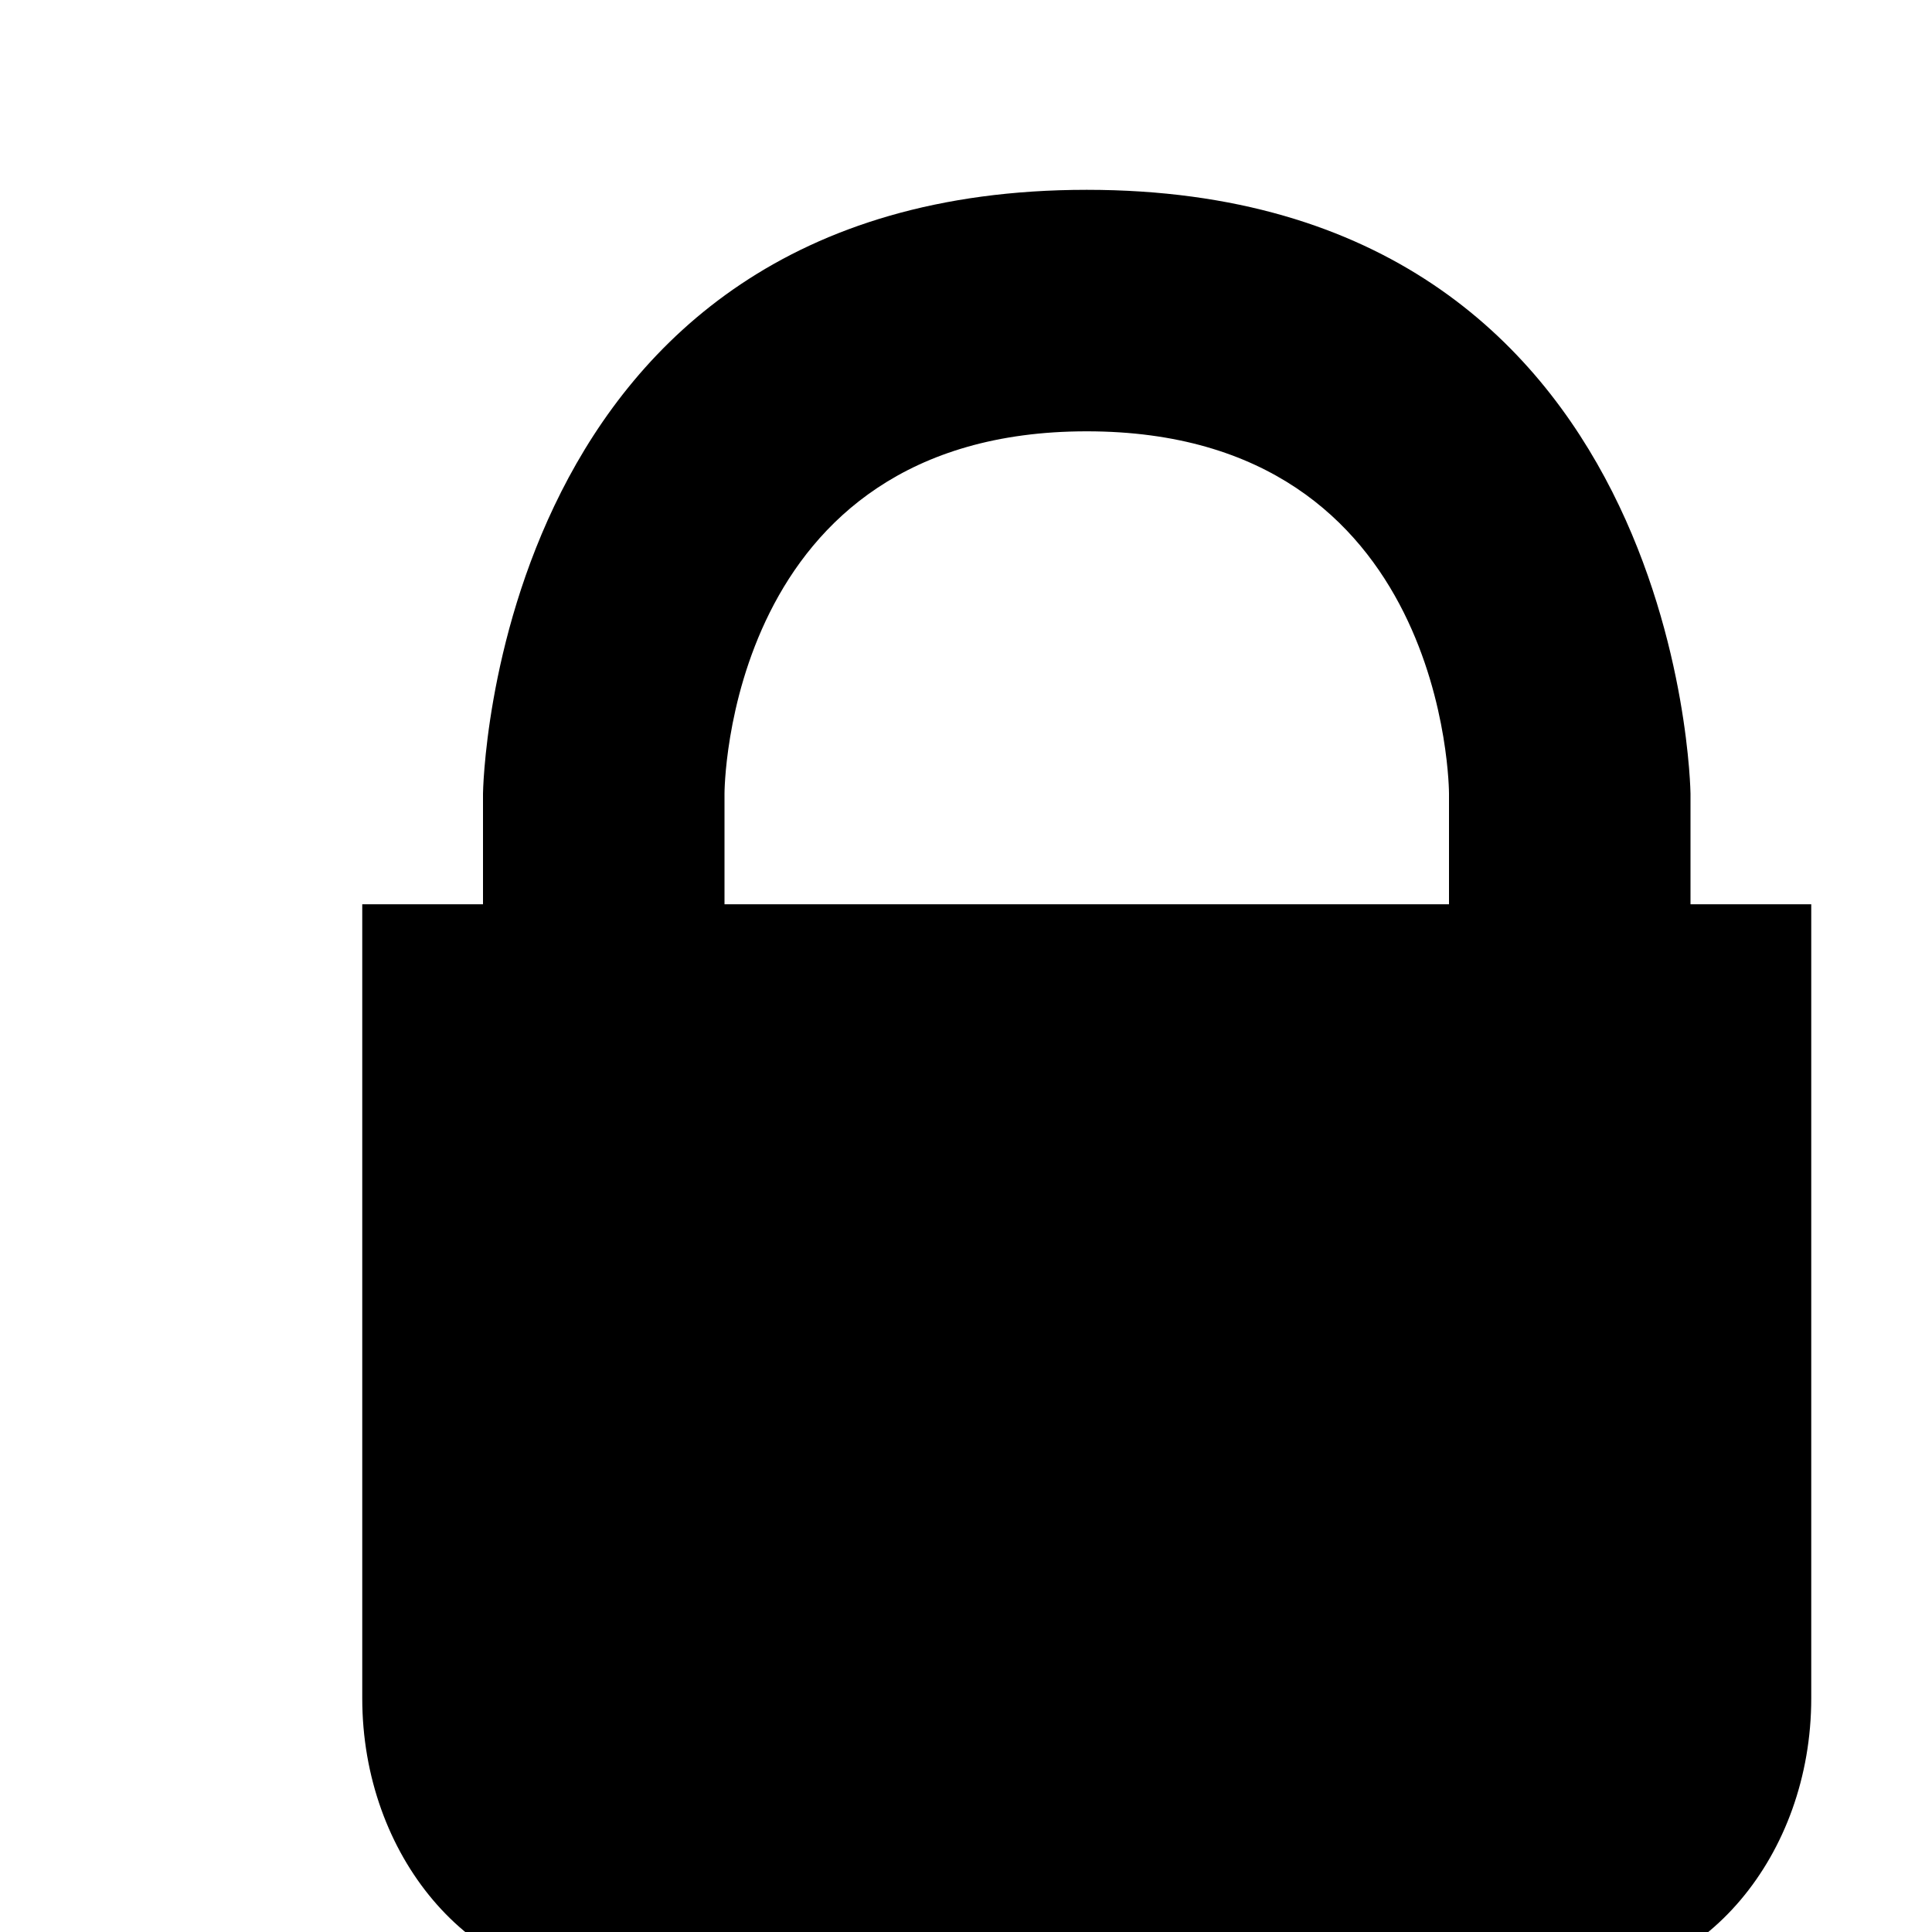
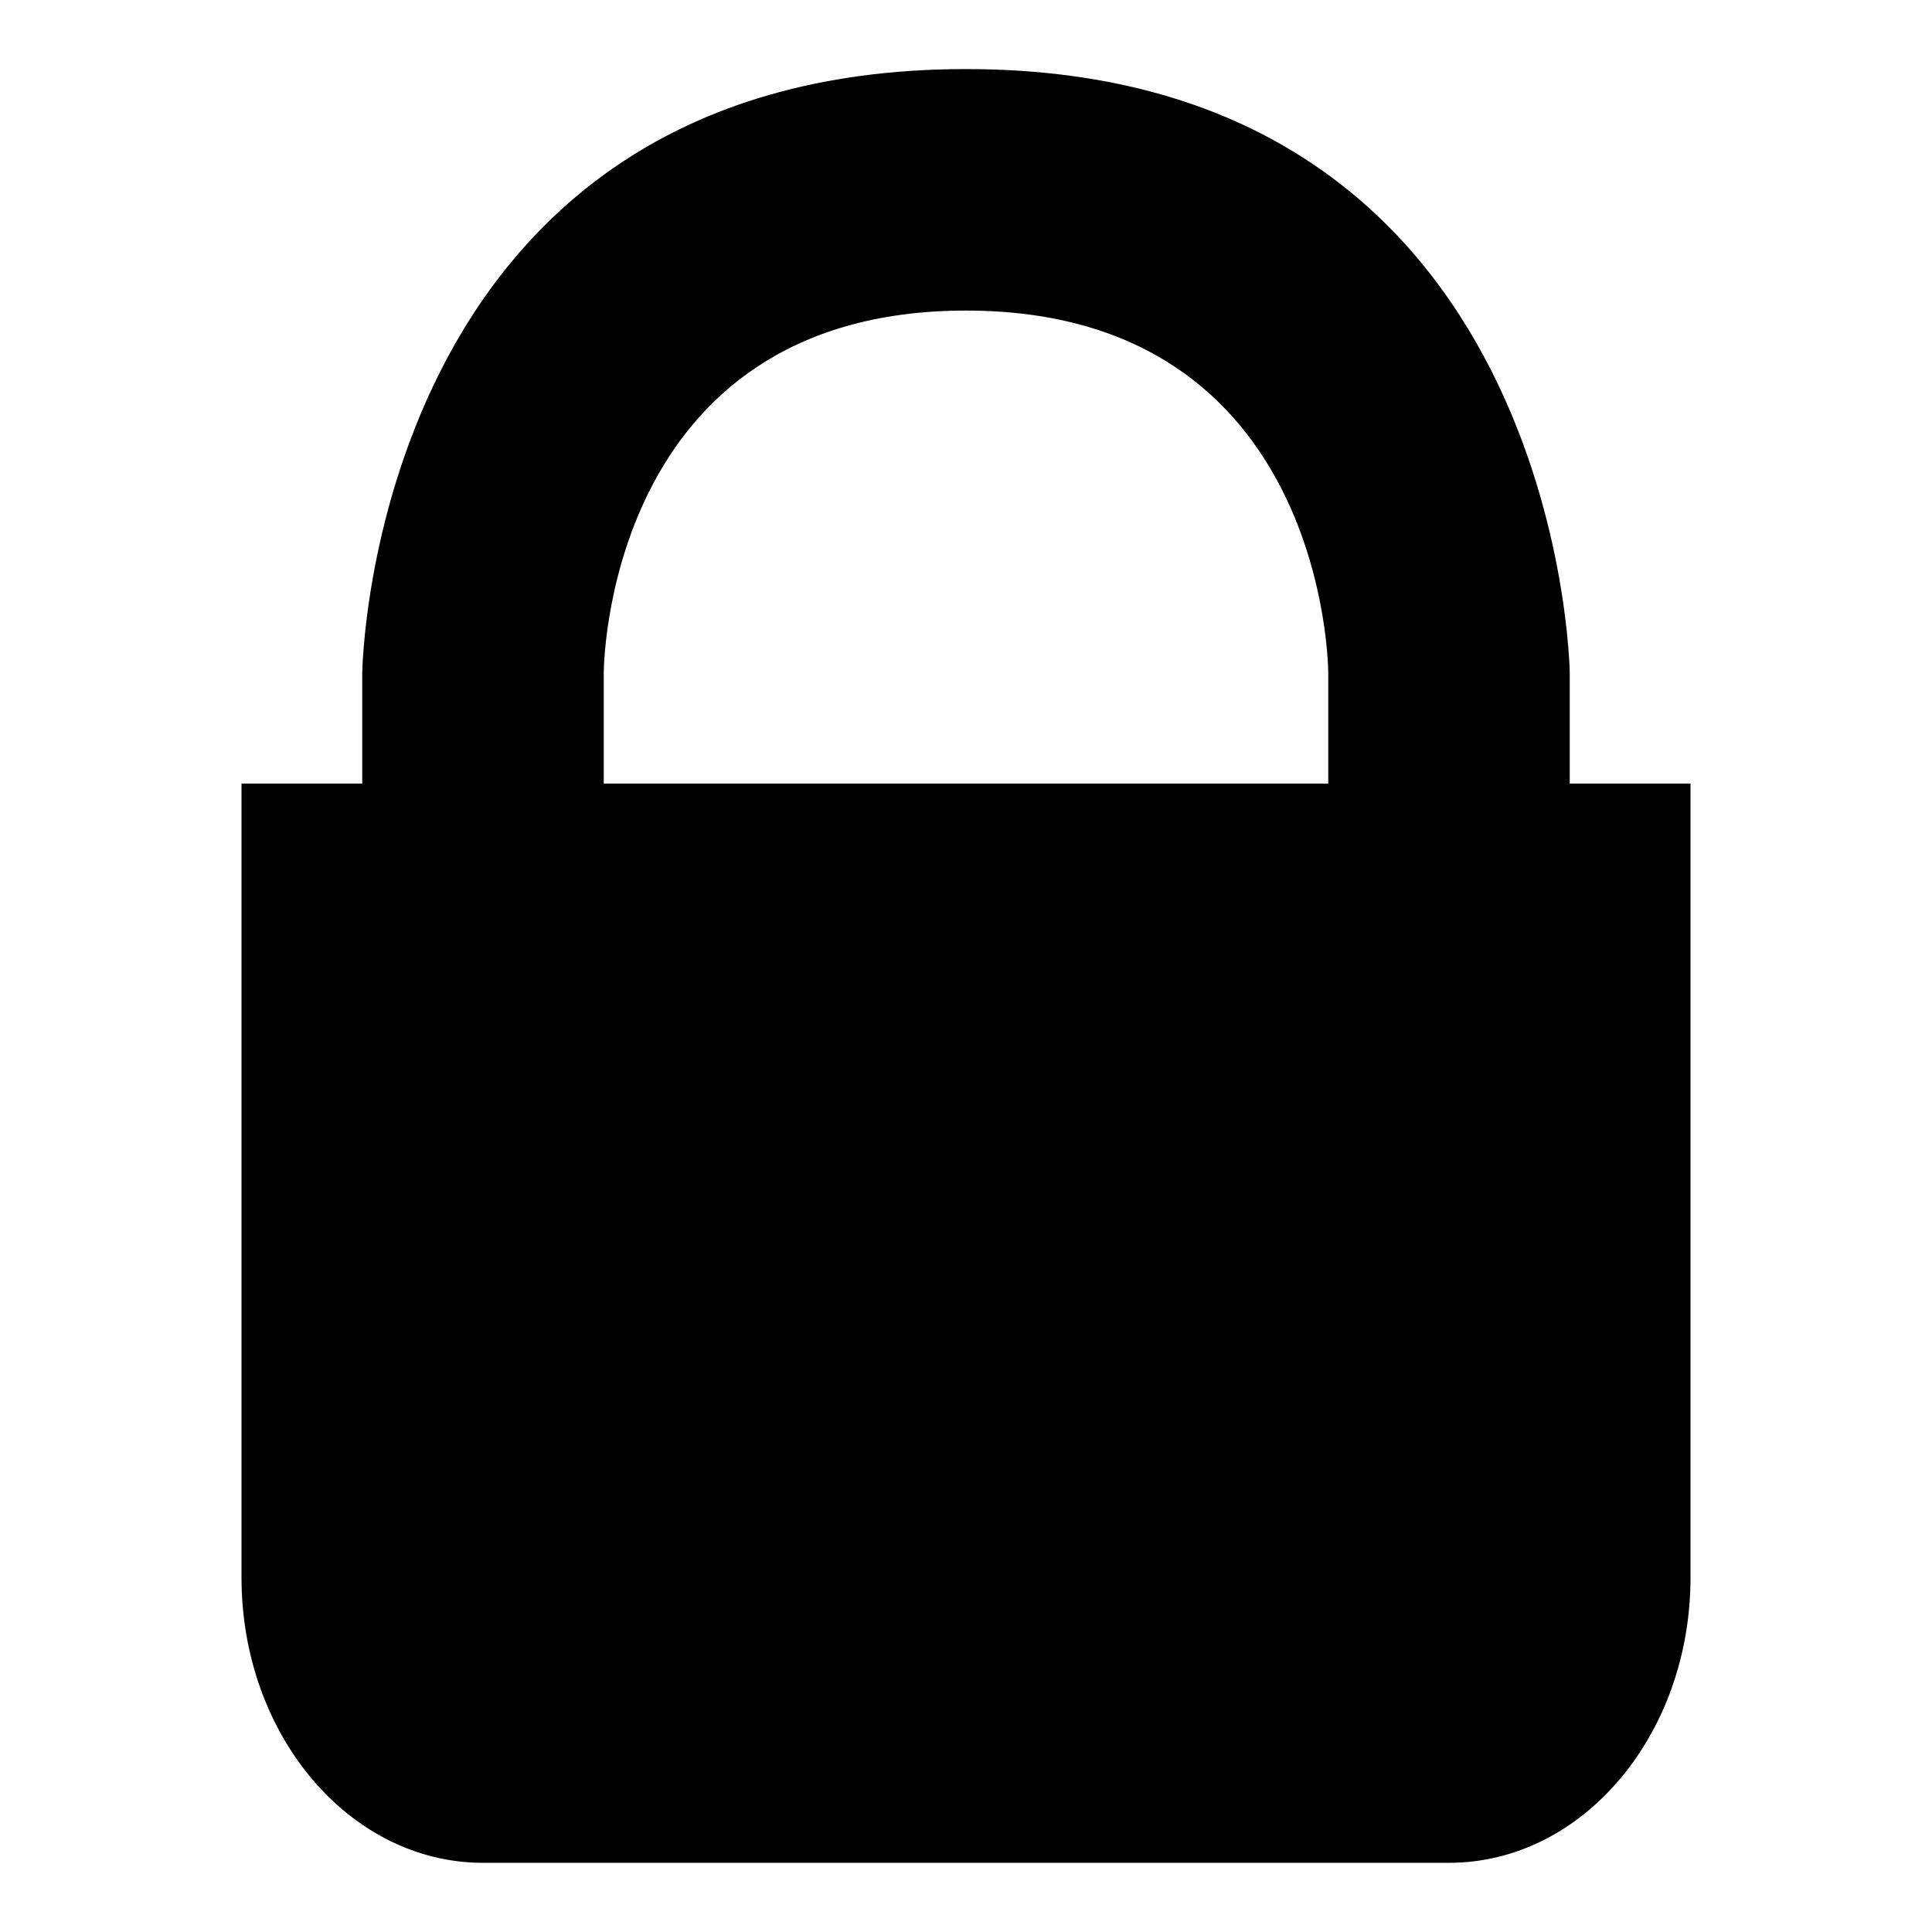
<svg xmlns="http://www.w3.org/2000/svg" viewBox="0 0 16 16" enable-background="new 0 0 16 16">
-   <path fill="black" id="svg_1" d="m14,7.489l0,-0.917c0,0 -0.062,-5 -5,-5s-5,5 -5,5l0,0.917l-1,0l0,0.021l0,6.554c0,1.305 0.895,2.363 2,2.363l8,0c1.105,0 2,-1.058 2,-2.363l0,-6.554l0,-0.021l-1,0zm-8,0l0,-0.917c0,0 0,-3 3,-3s3,3 3,3l0,0.917l-6,0z" />
+   <path d="m13,6.489l0,-0.917c0,0 -0.062,-5 -5,-5s-5,5 -5,5l0,0.917l-1,0l0,0.021l0,6.554c0,1.305 0.895,2.363 2,2.363l8,0c1.105,0 2,-1.058 2,-2.363l0,-6.554l0,-0.021l-1,0zm-8,0l0,-0.917c0,0 0,-3 3,-3s3,3 3,3l0,0.917l-6,0z" fill="black" />
</svg>
